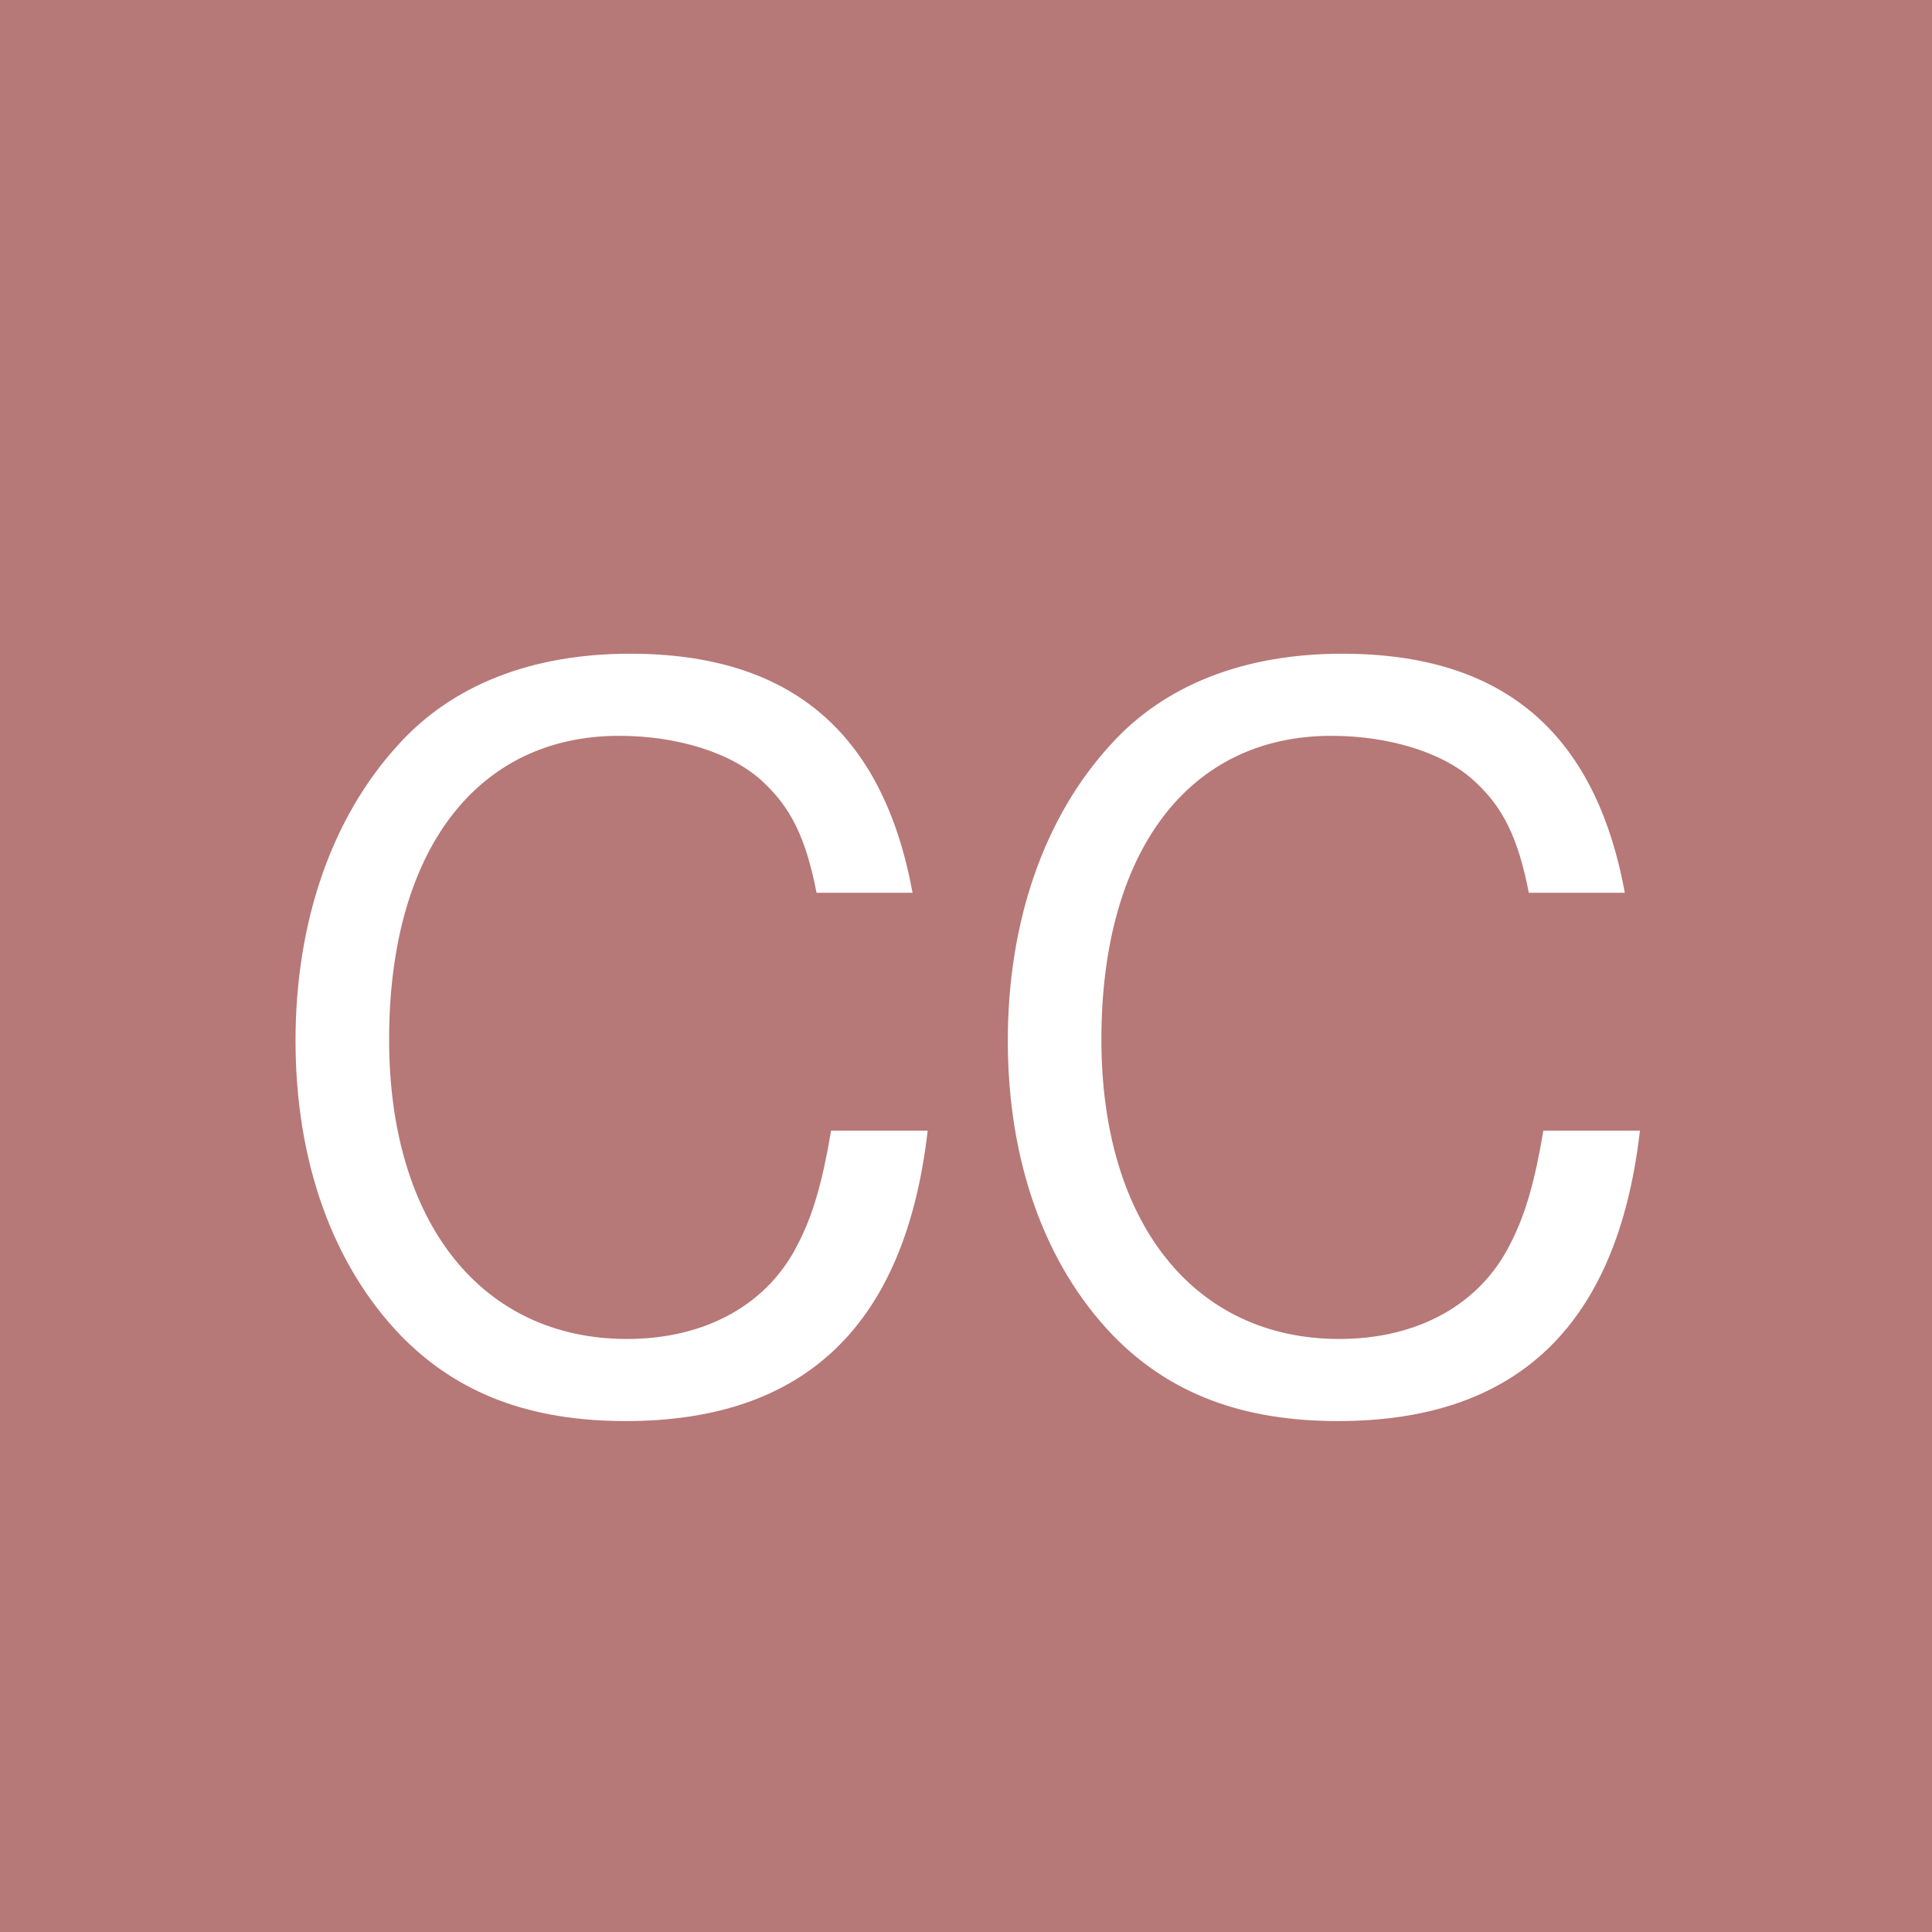
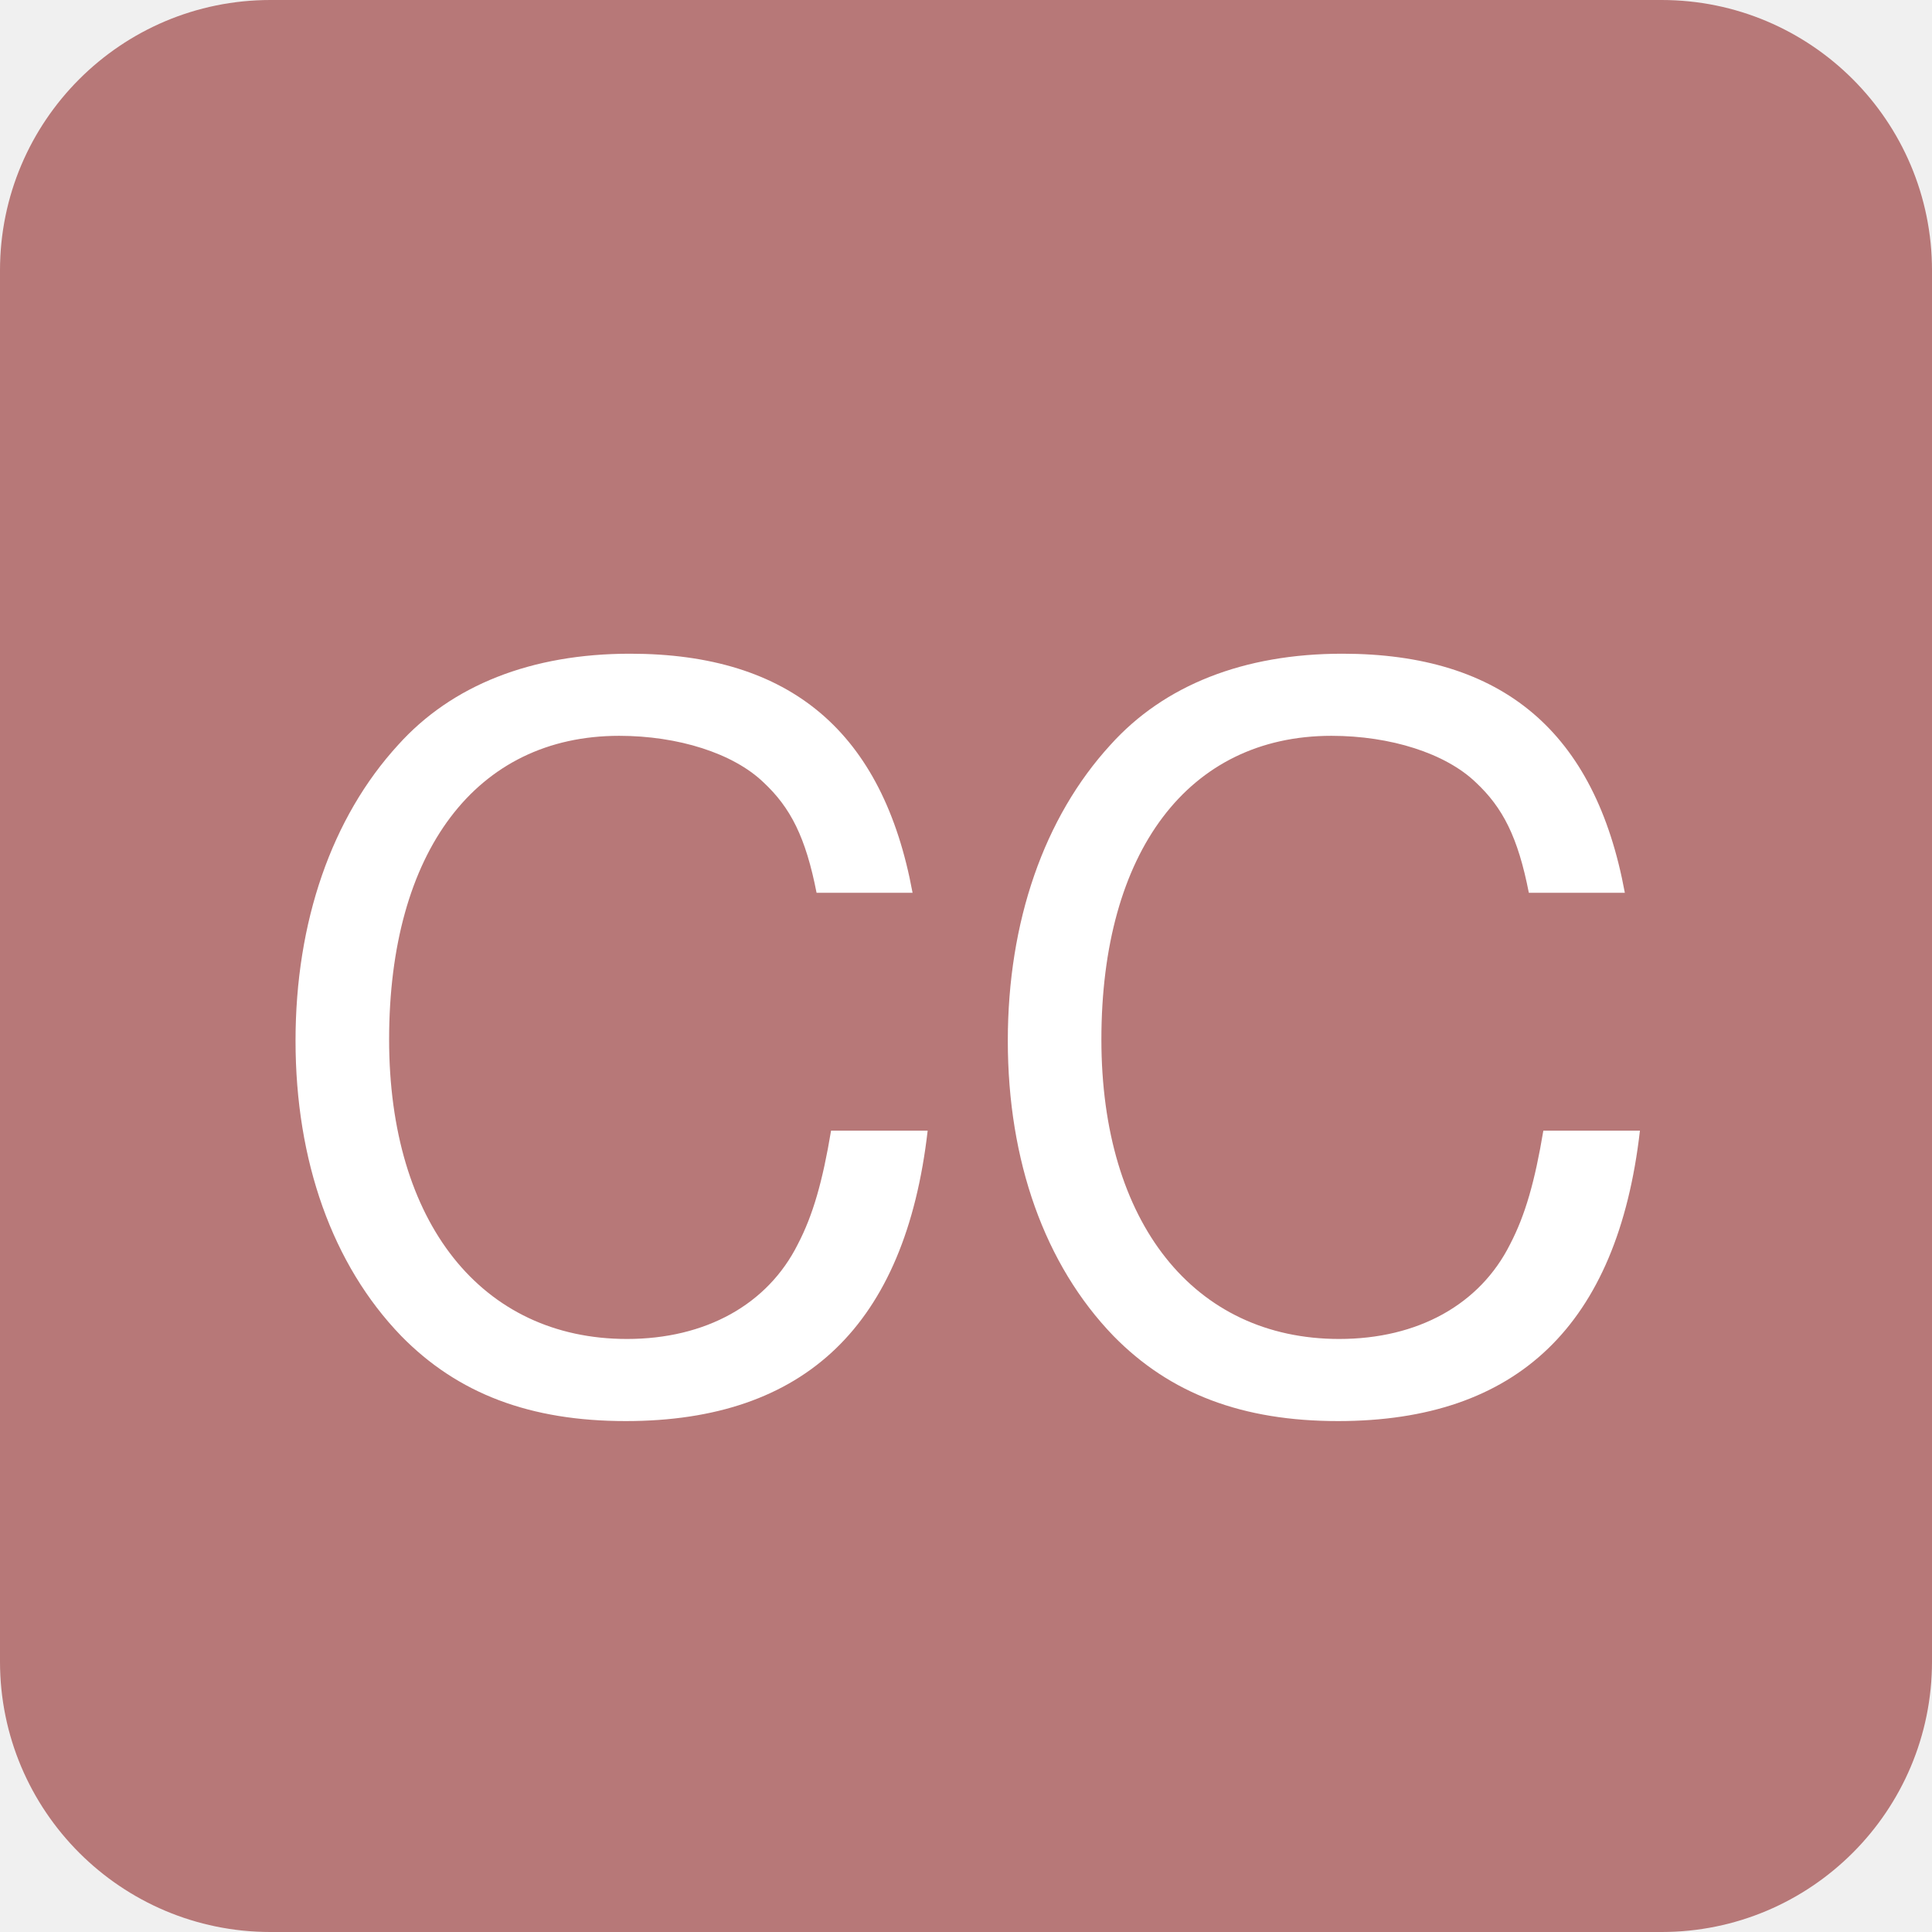
<svg xmlns="http://www.w3.org/2000/svg" version="1.1" width="50" height="50" viewBox="0 0 50 50">
-   <rect width="100%" height="100%" fill="rgba(127, 0, 0, 0.5)" />
+   <rect width="100%" height="100%" fill="rgba(127, 0, 0, 0.5)" rx="7" ry="7" />
  <text fill="#fff" font-family="Helvetica,Arial,sans-serif" font-size="26" font-weight="500" x="50%" y="55%" dominant-baseline="middle" text-anchor="middle">
    CC
  </text>
</svg>
